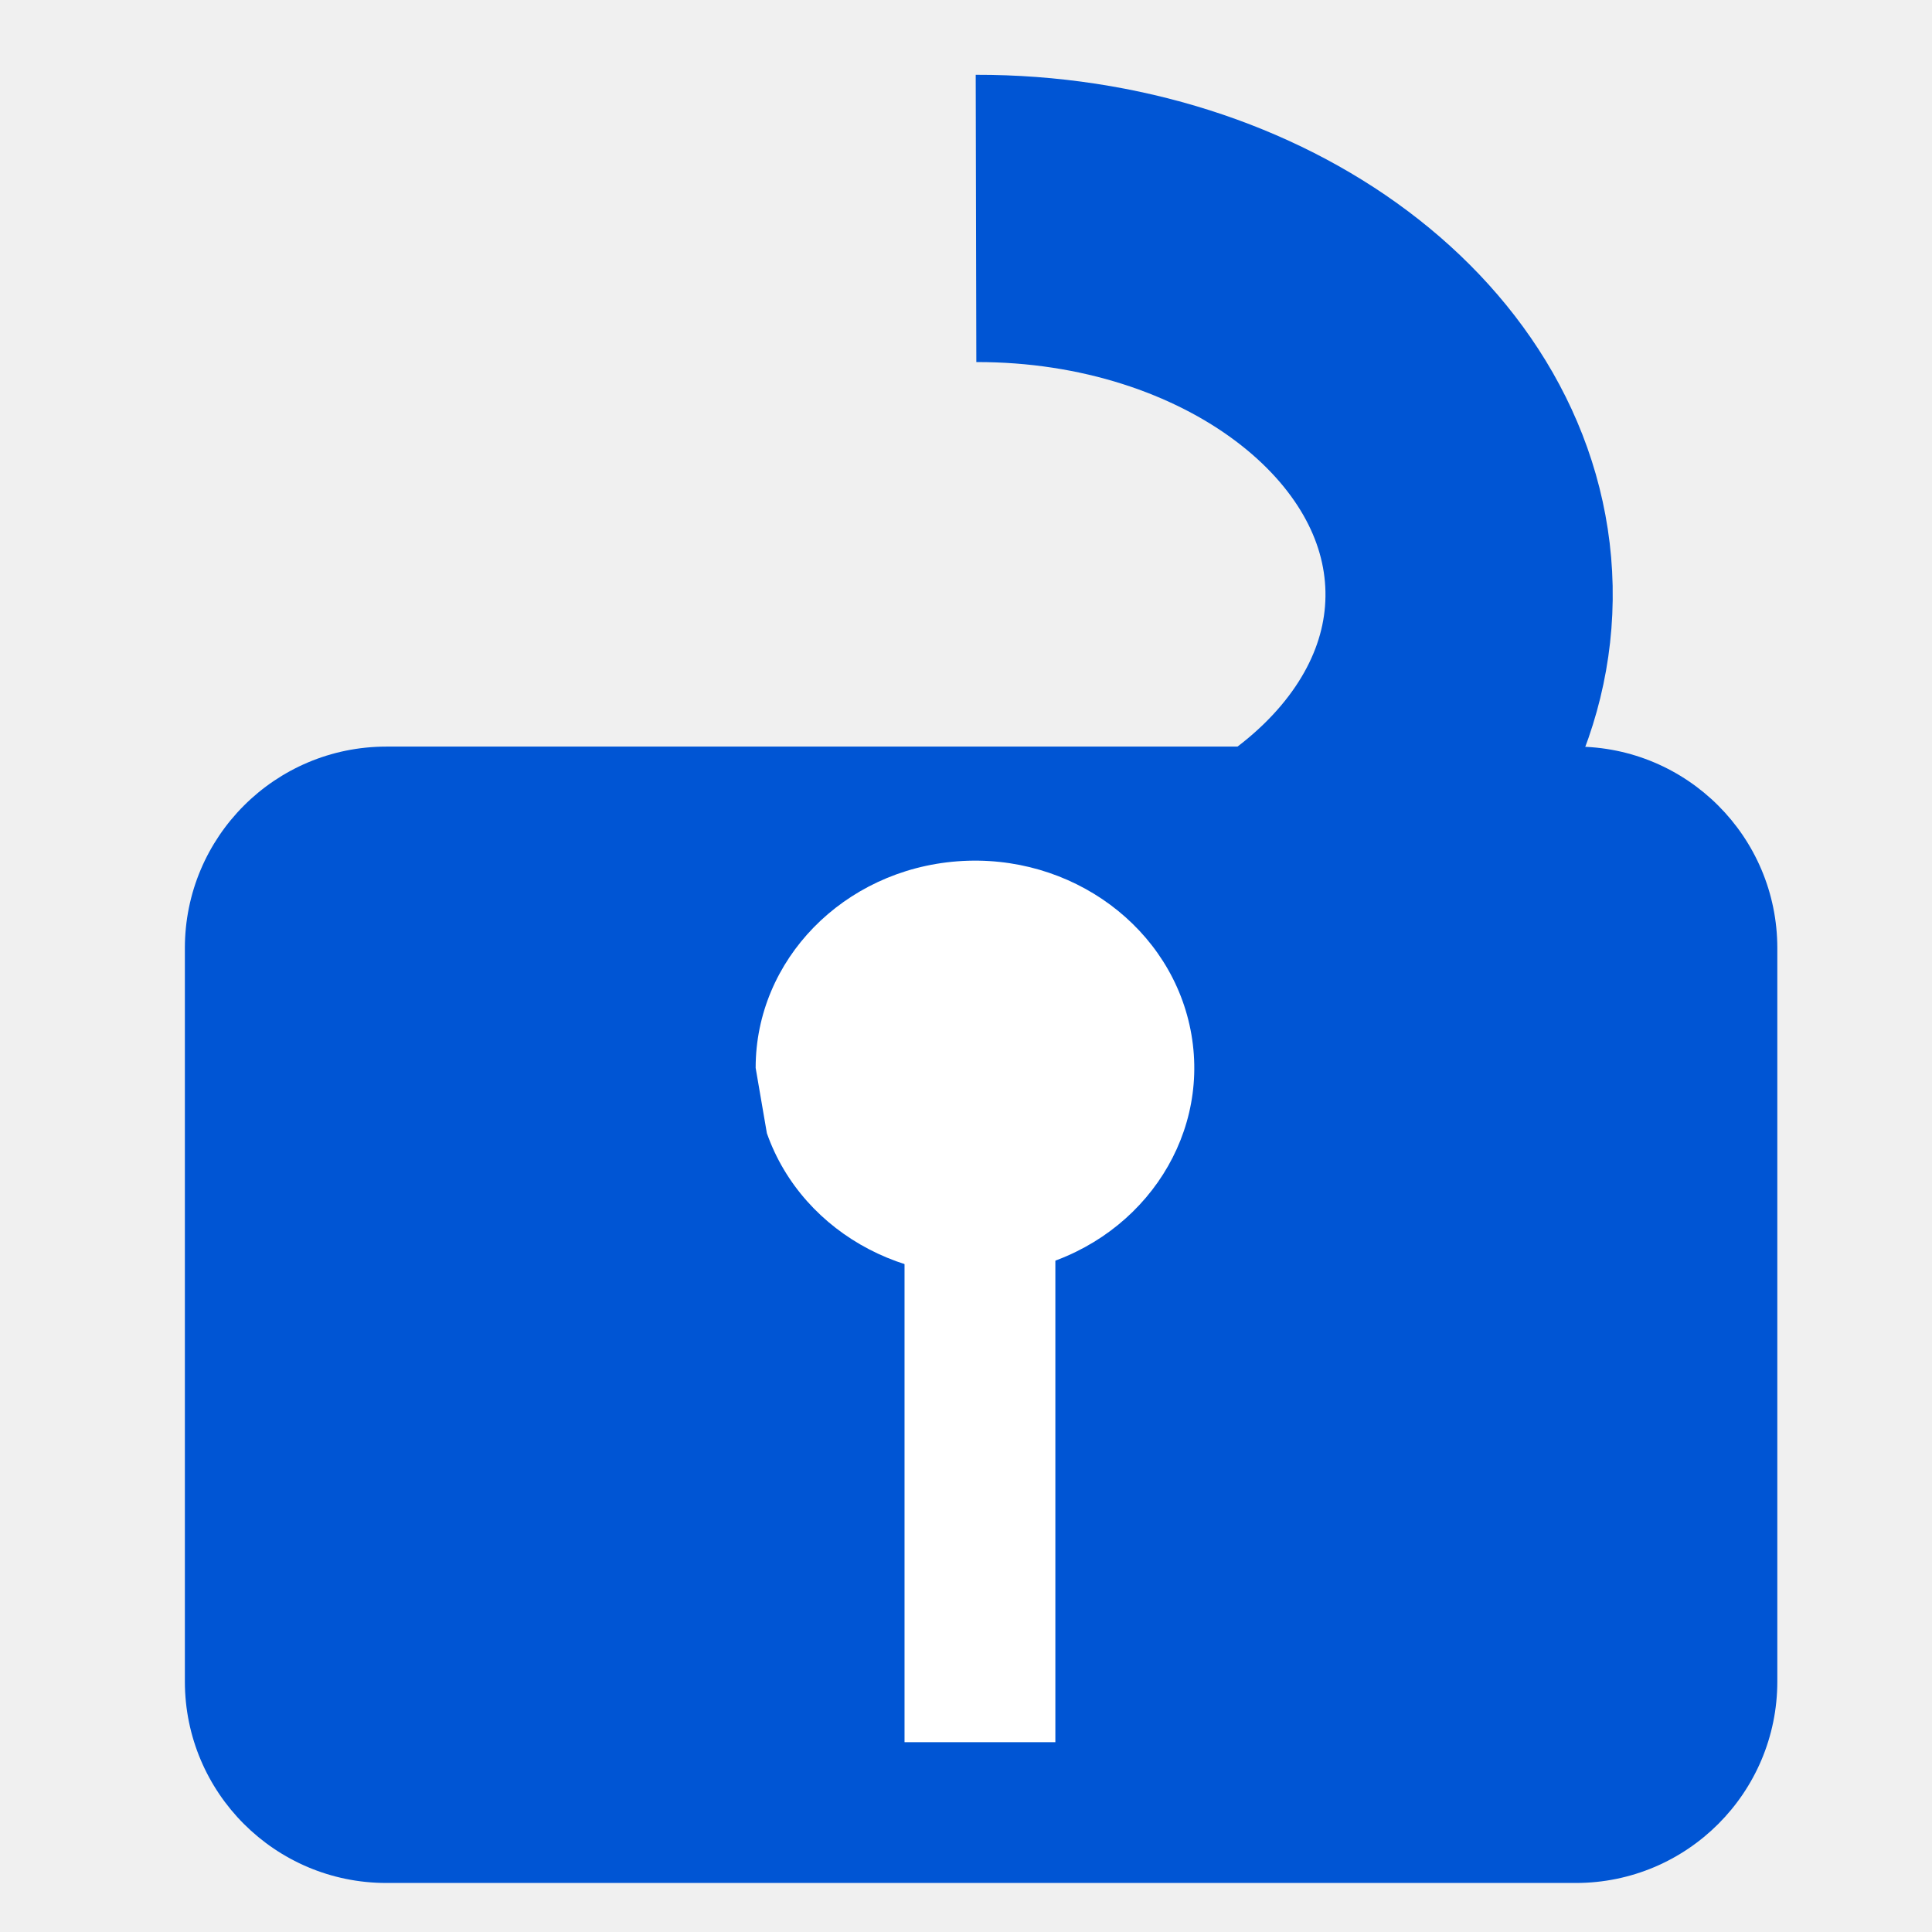
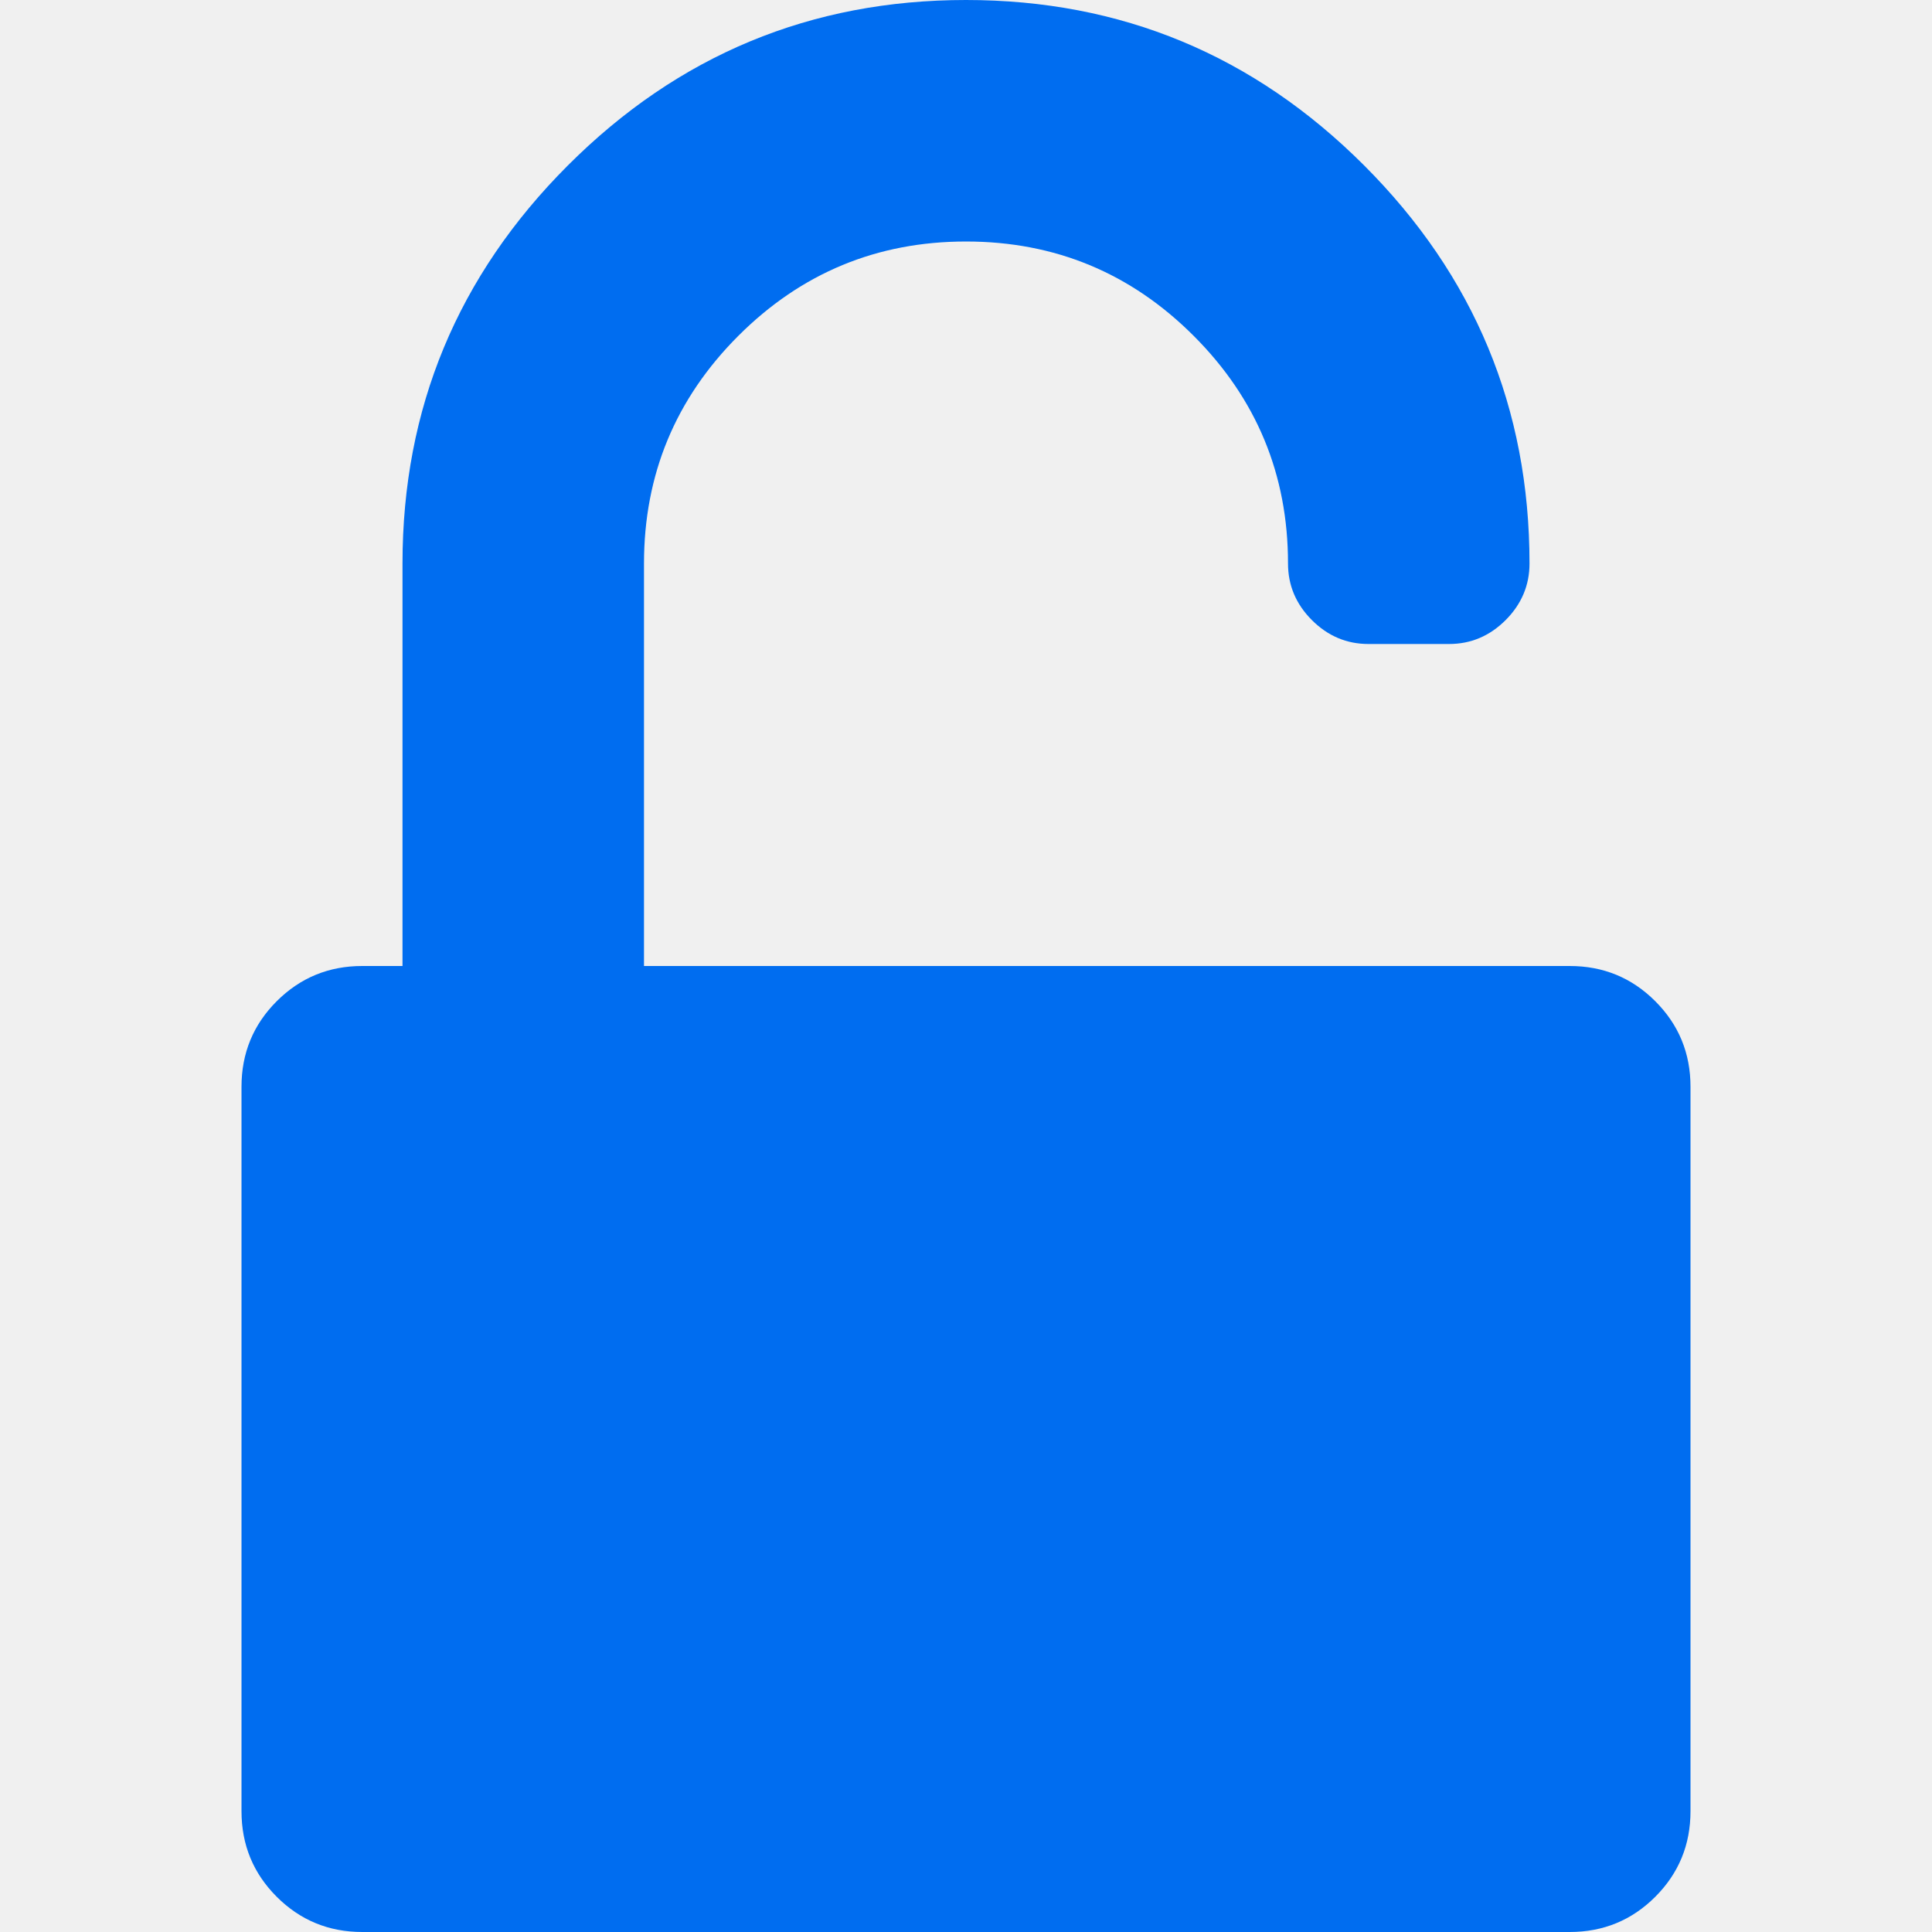
- <svg xmlns="http://www.w3.org/2000/svg" width="16px" height="16px" viewBox="0 0 16 16" version="1.1" id="SVGRoot">
-   <defs id="defs10" />
-   <g id="layer3" />
-   <g id="layer1">
-     <rect style="fill:#0055d4;fill-opacity:1;stroke-width:1.296" id="rect26" width="13.188" height="9.411" x="1.531" y="6.183" ry="1.669" />
-     <path style="fill:none;fill-opacity:1;stroke:#0055d4;stroke-width:2.379;stroke-miterlimit:4;stroke-dasharray:none;stroke-opacity:1" id="path955" d="M 8.083,1.809 A 4.072,3.115 0 0 1 12.166,4.875 4.072,3.115 0 0 1 8.21,8.037" />
+ <svg xmlns="http://www.w3.org/2000/svg" version="1.1" id="Capa_1" x="0px" y="0px" width="512px" height="512px" viewBox="0 0 438.533 438.533" style="enable-background:new 0 0 438.533 438.533;" xml:space="preserve">
+   <g>
+     <path d="M375.721,227.259c-5.331-5.331-11.8-7.992-19.417-7.992H146.176v-91.36c0-20.179,7.139-37.402,21.415-51.678   c14.277-14.273,31.501-21.411,51.678-21.411c20.175,0,37.402,7.137,51.673,21.411c14.277,14.276,21.416,31.5,21.416,51.678   c0,4.947,1.807,9.229,5.42,12.845c3.621,3.617,7.905,5.426,12.847,5.426h18.281c4.945,0,9.227-1.809,12.848-5.426   c3.606-3.616,5.42-7.898,5.42-12.845c0-35.216-12.515-65.331-37.541-90.362C284.603,12.513,254.48,0,219.269,0   c-35.214,0-65.334,12.513-90.366,37.544c-25.028,25.028-37.542,55.146-37.542,90.362v91.36h-9.135   c-7.611,0-14.084,2.667-19.414,7.992c-5.33,5.325-7.994,11.8-7.994,19.414v164.452c0,7.617,2.665,14.089,7.994,19.417   c5.33,5.325,11.803,7.991,19.414,7.991h274.078c7.617,0,14.092-2.666,19.417-7.991c5.325-5.328,7.994-11.8,7.994-19.417V246.673   C383.719,239.059,381.053,232.591,375.721,227.259z" fill="#006DF0" />
  </g>
-   <g id="layer2">
-     <path style="fill:#ffffff;fill-opacity:1;stroke:none;stroke-width:1.504;stroke-opacity:1" id="path853" d="M 6.258,8.844 A 1.816,1.716 0 0 1 7.929,7.133 1.816,1.716 0 0 1 9.867,8.569 1.816,1.716 0 0 1 8.507,10.51 1.816,1.716 0 0 1 6.351,9.385" />
-     <rect style="fill:#ffffff;fill-opacity:1;stroke:none;stroke-width:0.794;stroke-opacity:1" id="rect1685" width="1.249" height="4.084" x="7.491" y="10.344" />
-   </g>
+   <g>
+ </g>
+   <g>
+ </g>
+   <g>
+ </g>
+   <g>
+ </g>
+   <g>
+ </g>
+   <g>
+ </g>
+   <g>
+ </g>
+   <g>
+ </g>
+   <g>
+ </g>
+   <g>
+ </g>
+   <g>
+ </g>
+   <g>
+ </g>
+   <g>
+ </g>
+   <g>
+ </g>
+   <g>
+ </g>
</svg>
